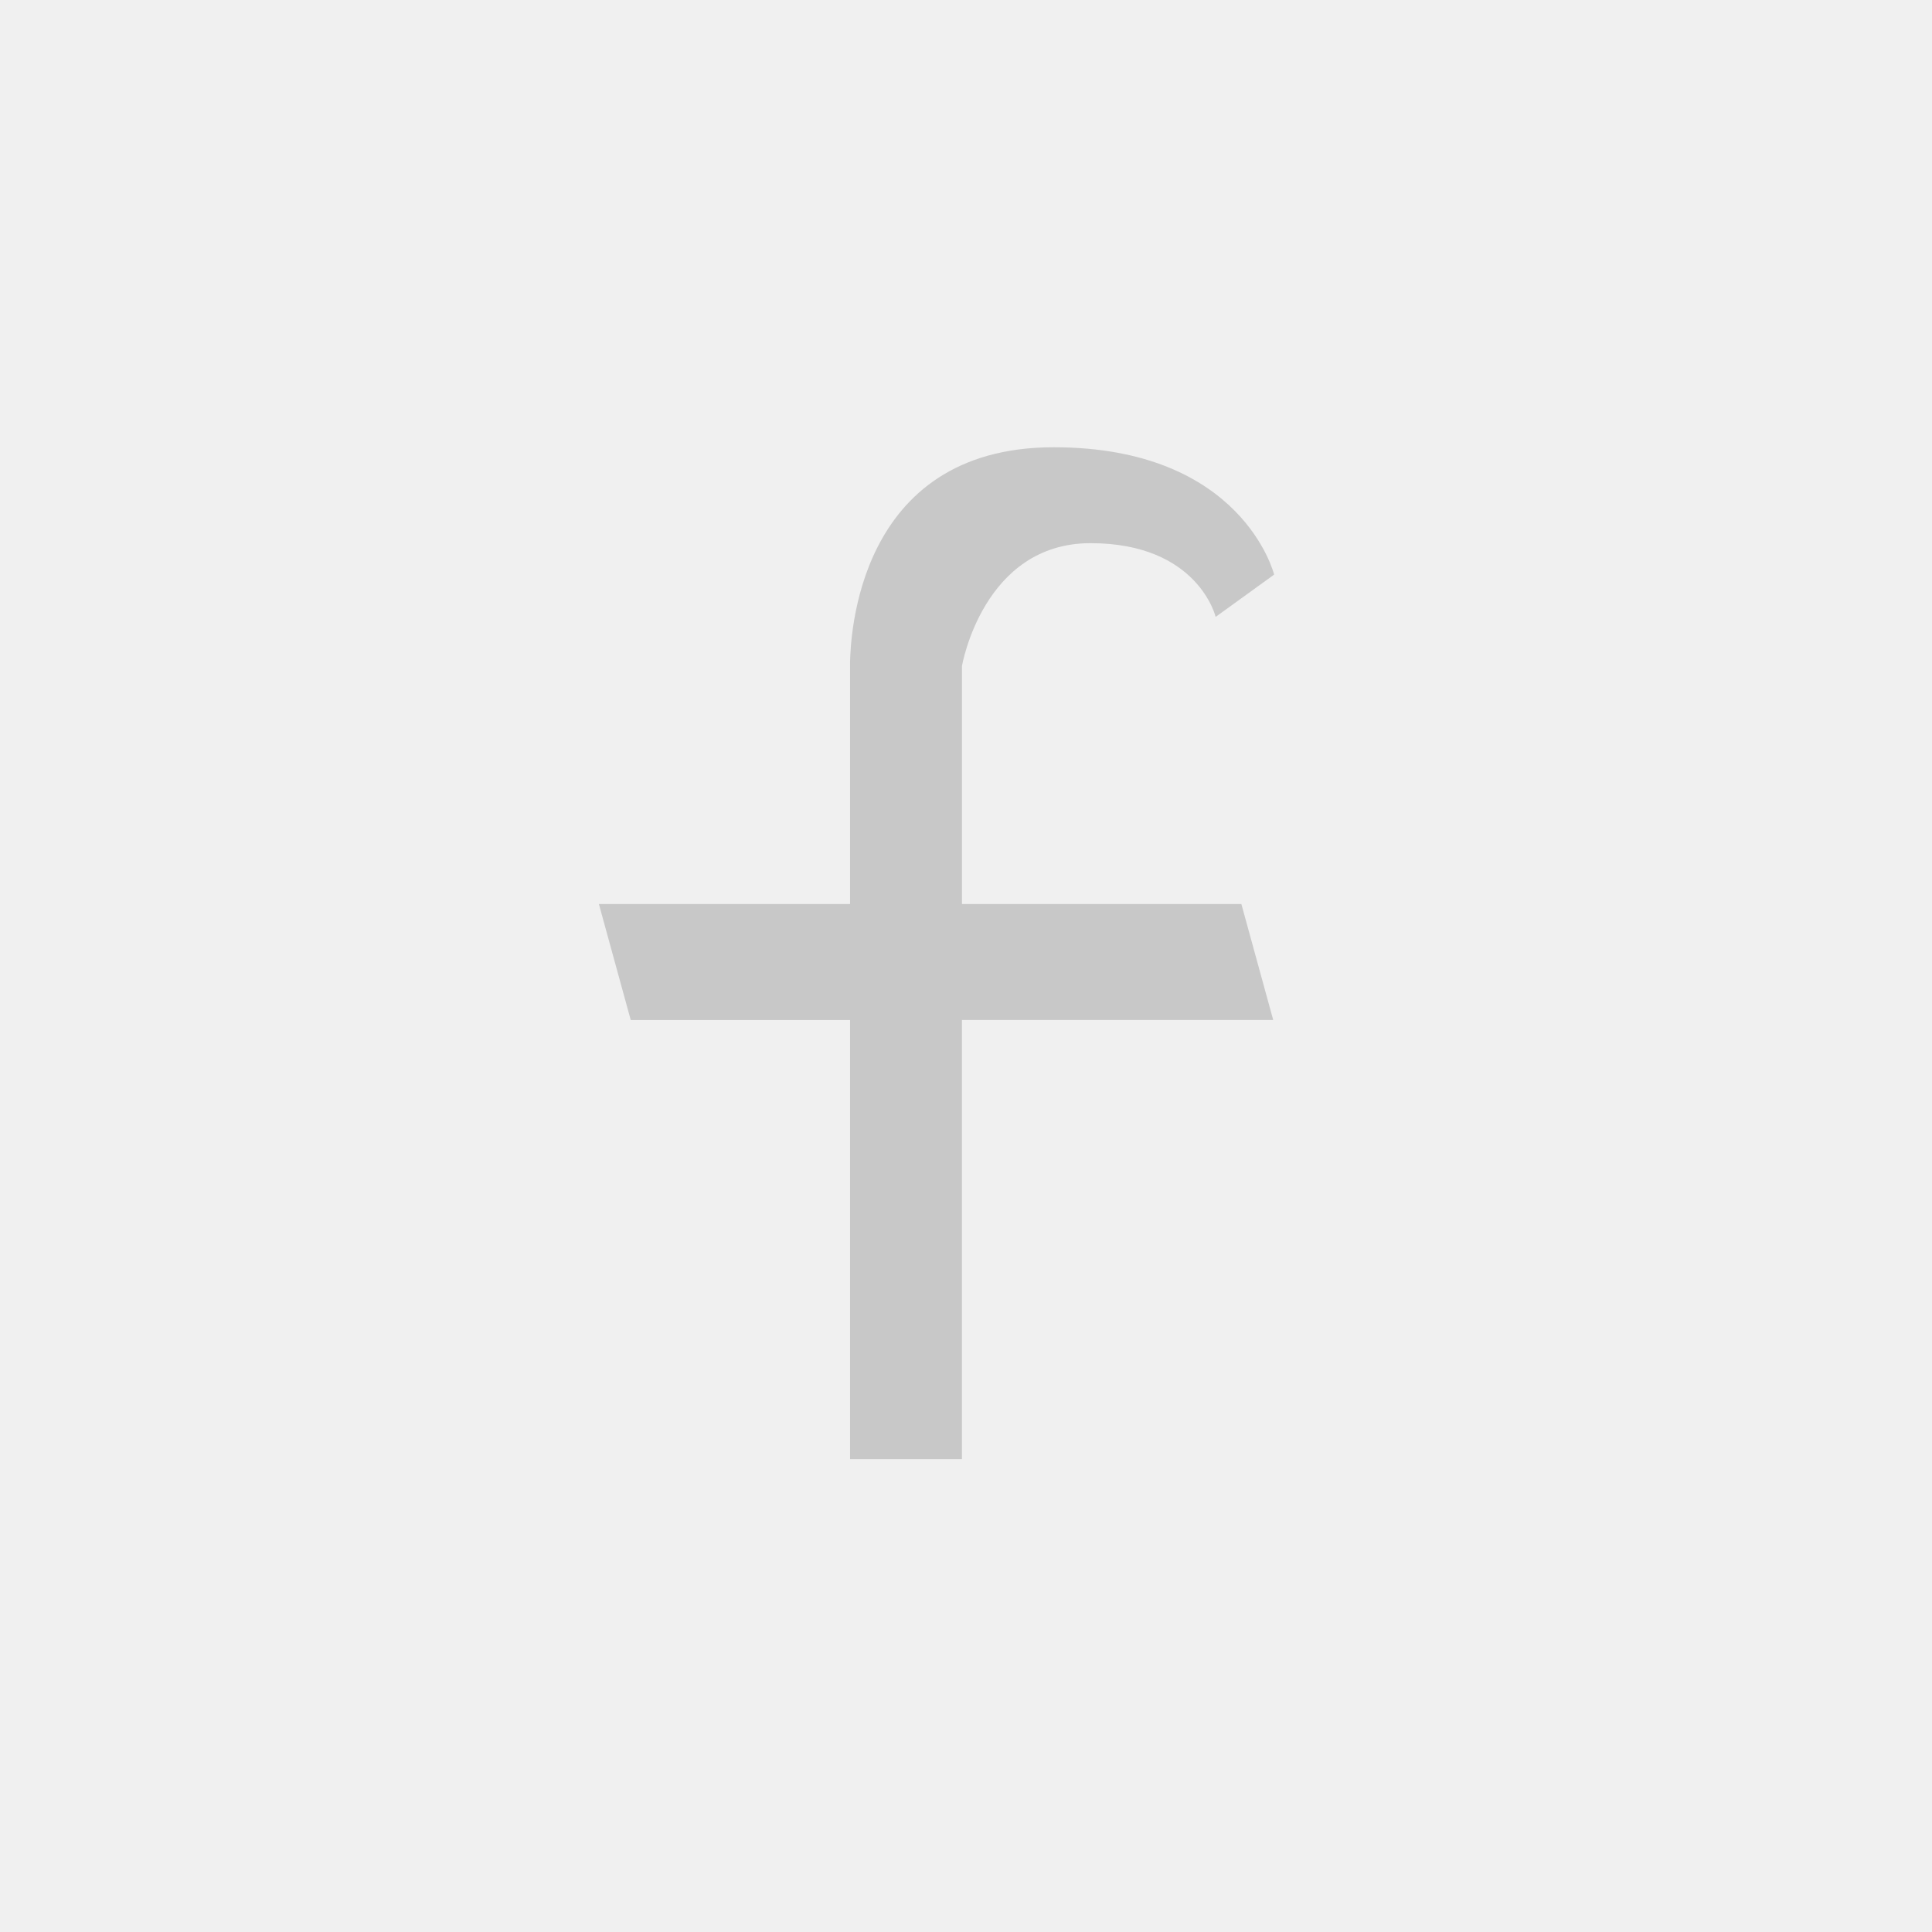
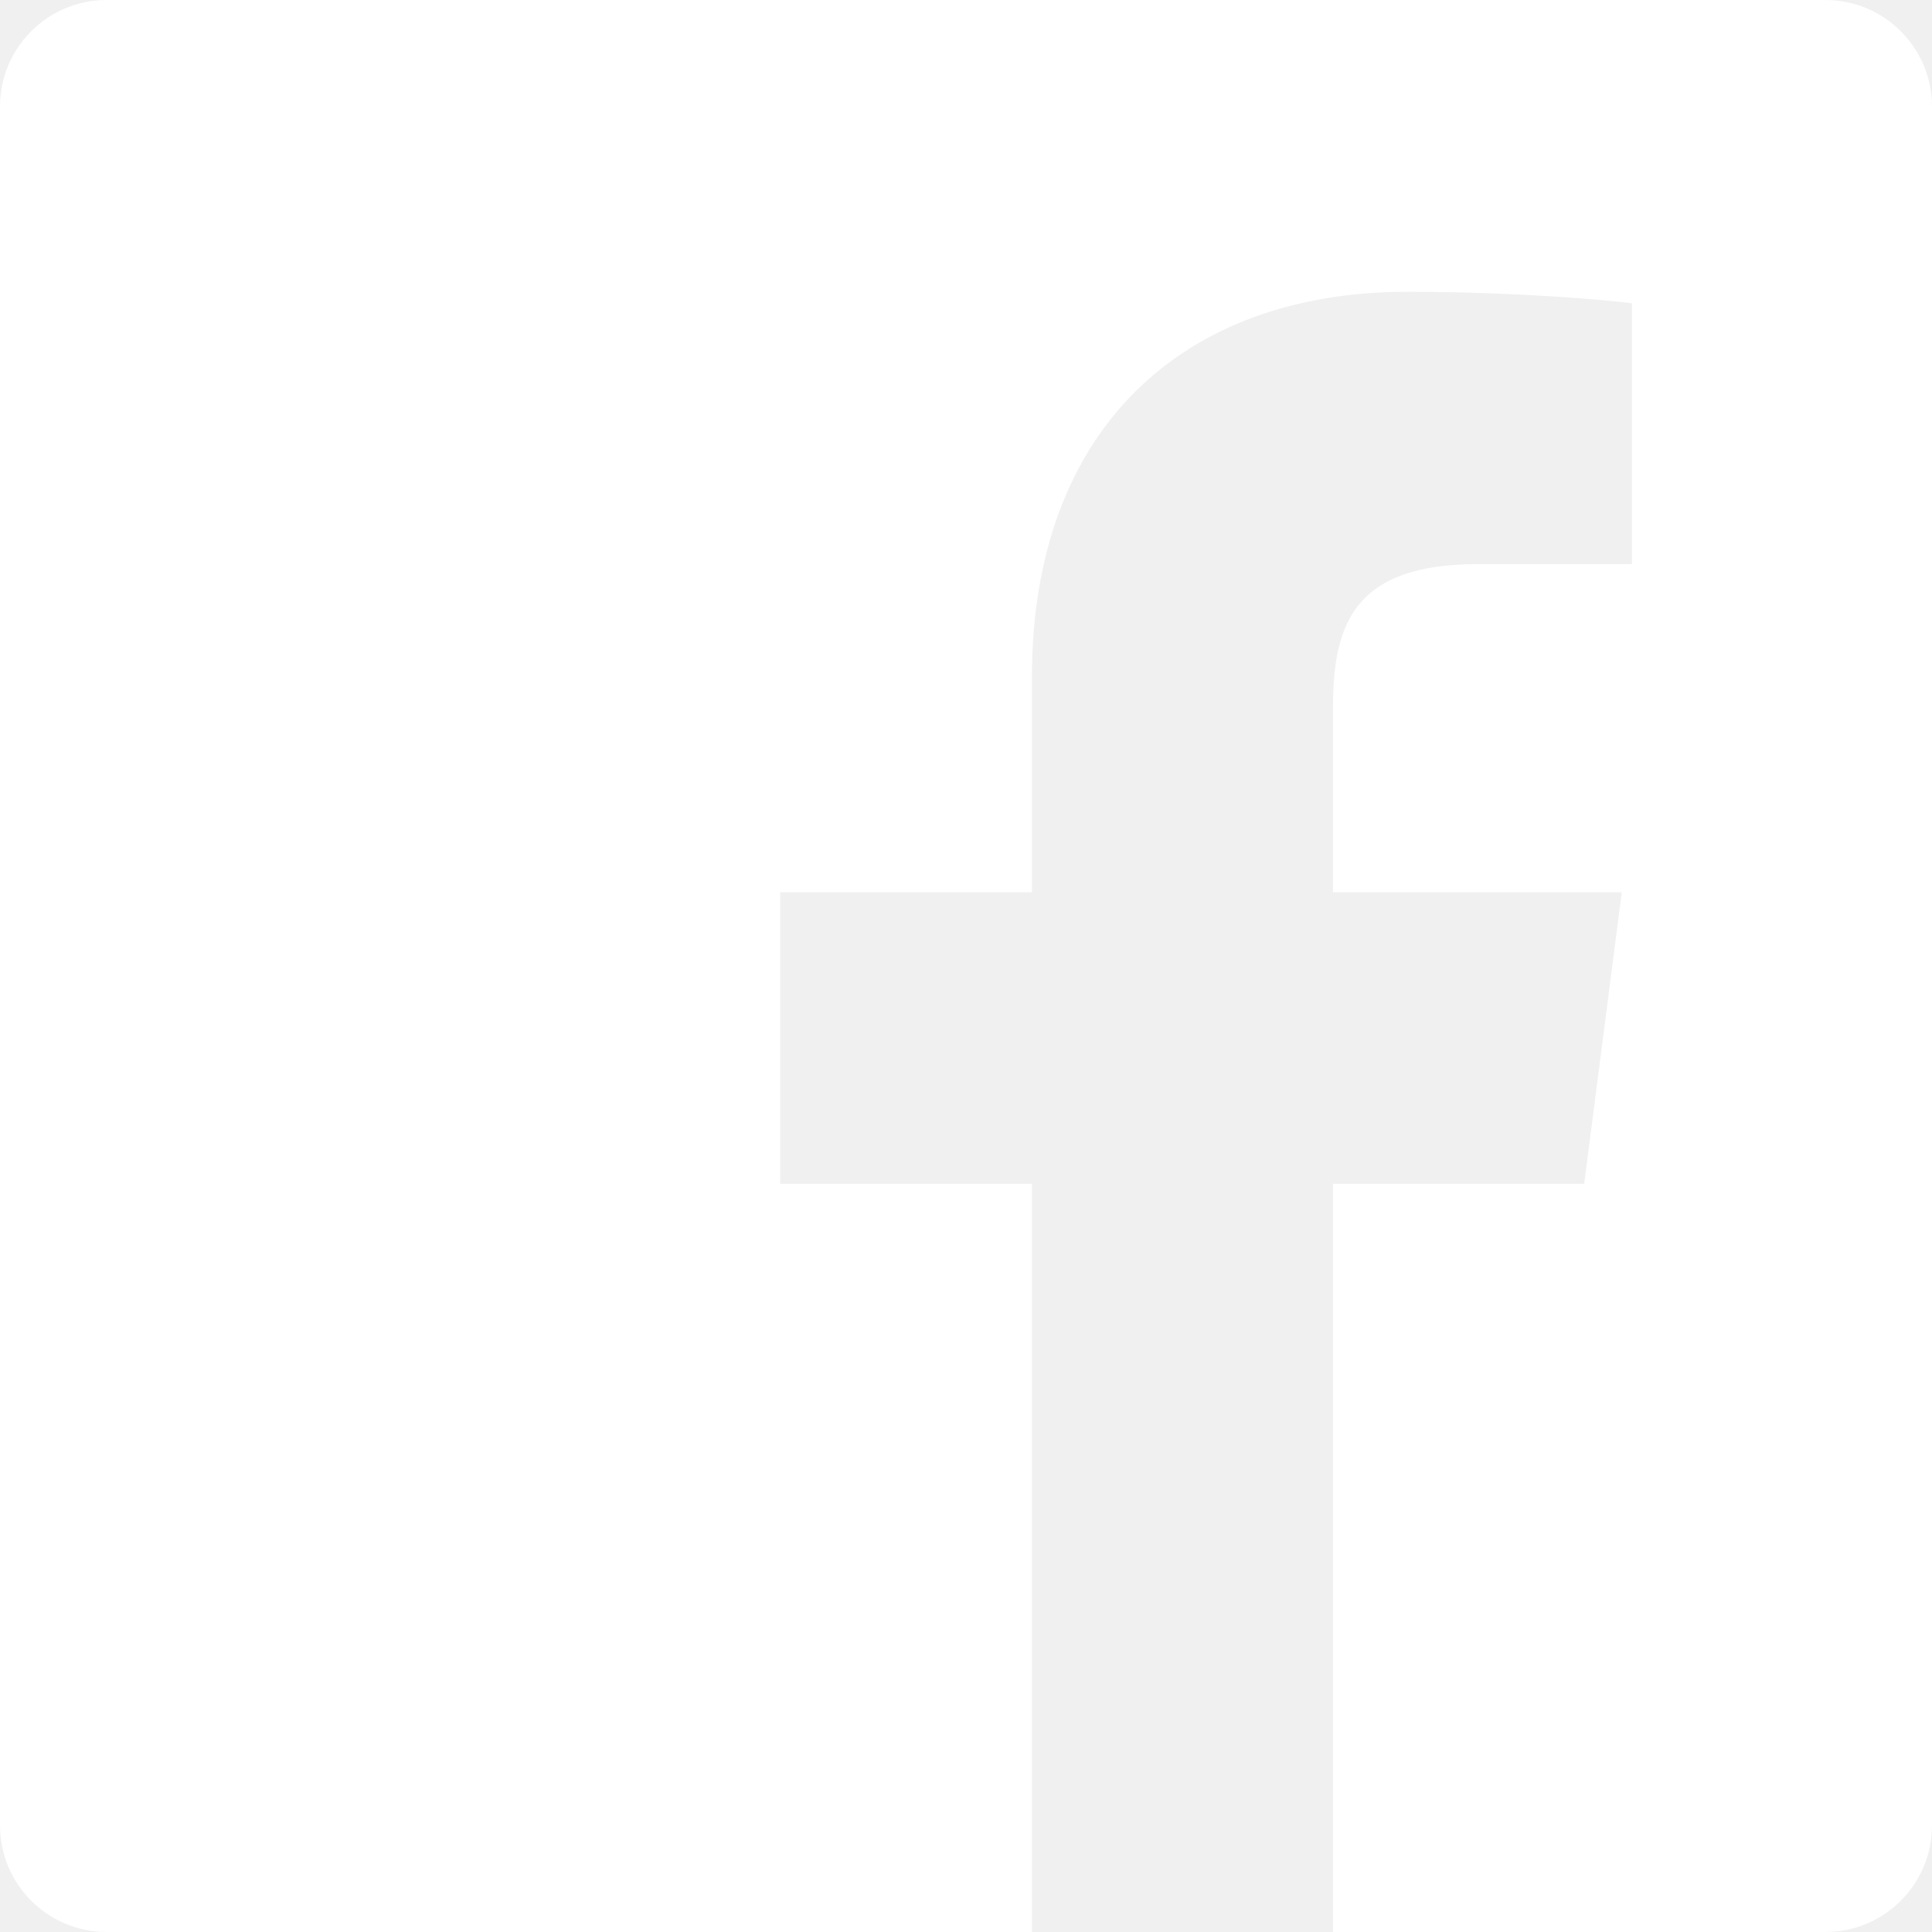
- <svg xmlns="http://www.w3.org/2000/svg" version="1.1" id="レイヤー_1" x="0px" y="0px" width="200px" height="200px" viewBox="0 0 200 200" enable-background="new 0 0 200 200" xml:space="preserve">
-   <path fill="#C8C8C8" d="M87.997,151.053h11.585v-45.461h32.222l-3.298-12.008H99.583V68.939c0,0,2.178-12.71,13.312-12.71  s12.949,7.631,12.949,7.631l6.053-4.376c0,0-3.23-13.184-22.816-13.184c-20.531,0-21.023,20.047-21.084,22.243v25.042h-26  l3.297,12.009h22.704V151.053z" />
+ <svg xmlns="http://www.w3.org/2000/svg" version="1.1" id="White" x="0px" y="0px" width="266.895px" height="266.895px" viewBox="0 0 266.895 266.895" enable-background="new 0 0 266.895 266.895" xml:space="preserve">
+   <path id="White_2_" fill="#FFFFFF" d="M252.164,0H14.73C6.594,0,0,6.594,0,14.73v237.434c0,8.135,6.594,14.73,14.73,14.73h127.826  V163.539h-34.781v-40.28h34.781V93.554c0-34.473,21.055-53.244,51.807-53.244c14.73,0,27.391,1.097,31.08,1.587v36.026l-21.328,0.01  c-16.725,0-19.963,7.947-19.963,19.609v25.717h39.887l-5.193,40.28h-34.693v103.355h68.012c8.135,0,14.73-6.596,14.73-14.73V14.73  C266.895,6.594,260.299,0,252.164,0z" />
+   <g>
+ </g>
+   <g>
+ </g>
+   <g>
+ </g>
+   <g>
+ </g>
+   <g>
+ </g>
+   <g>
+ </g>
</svg>
